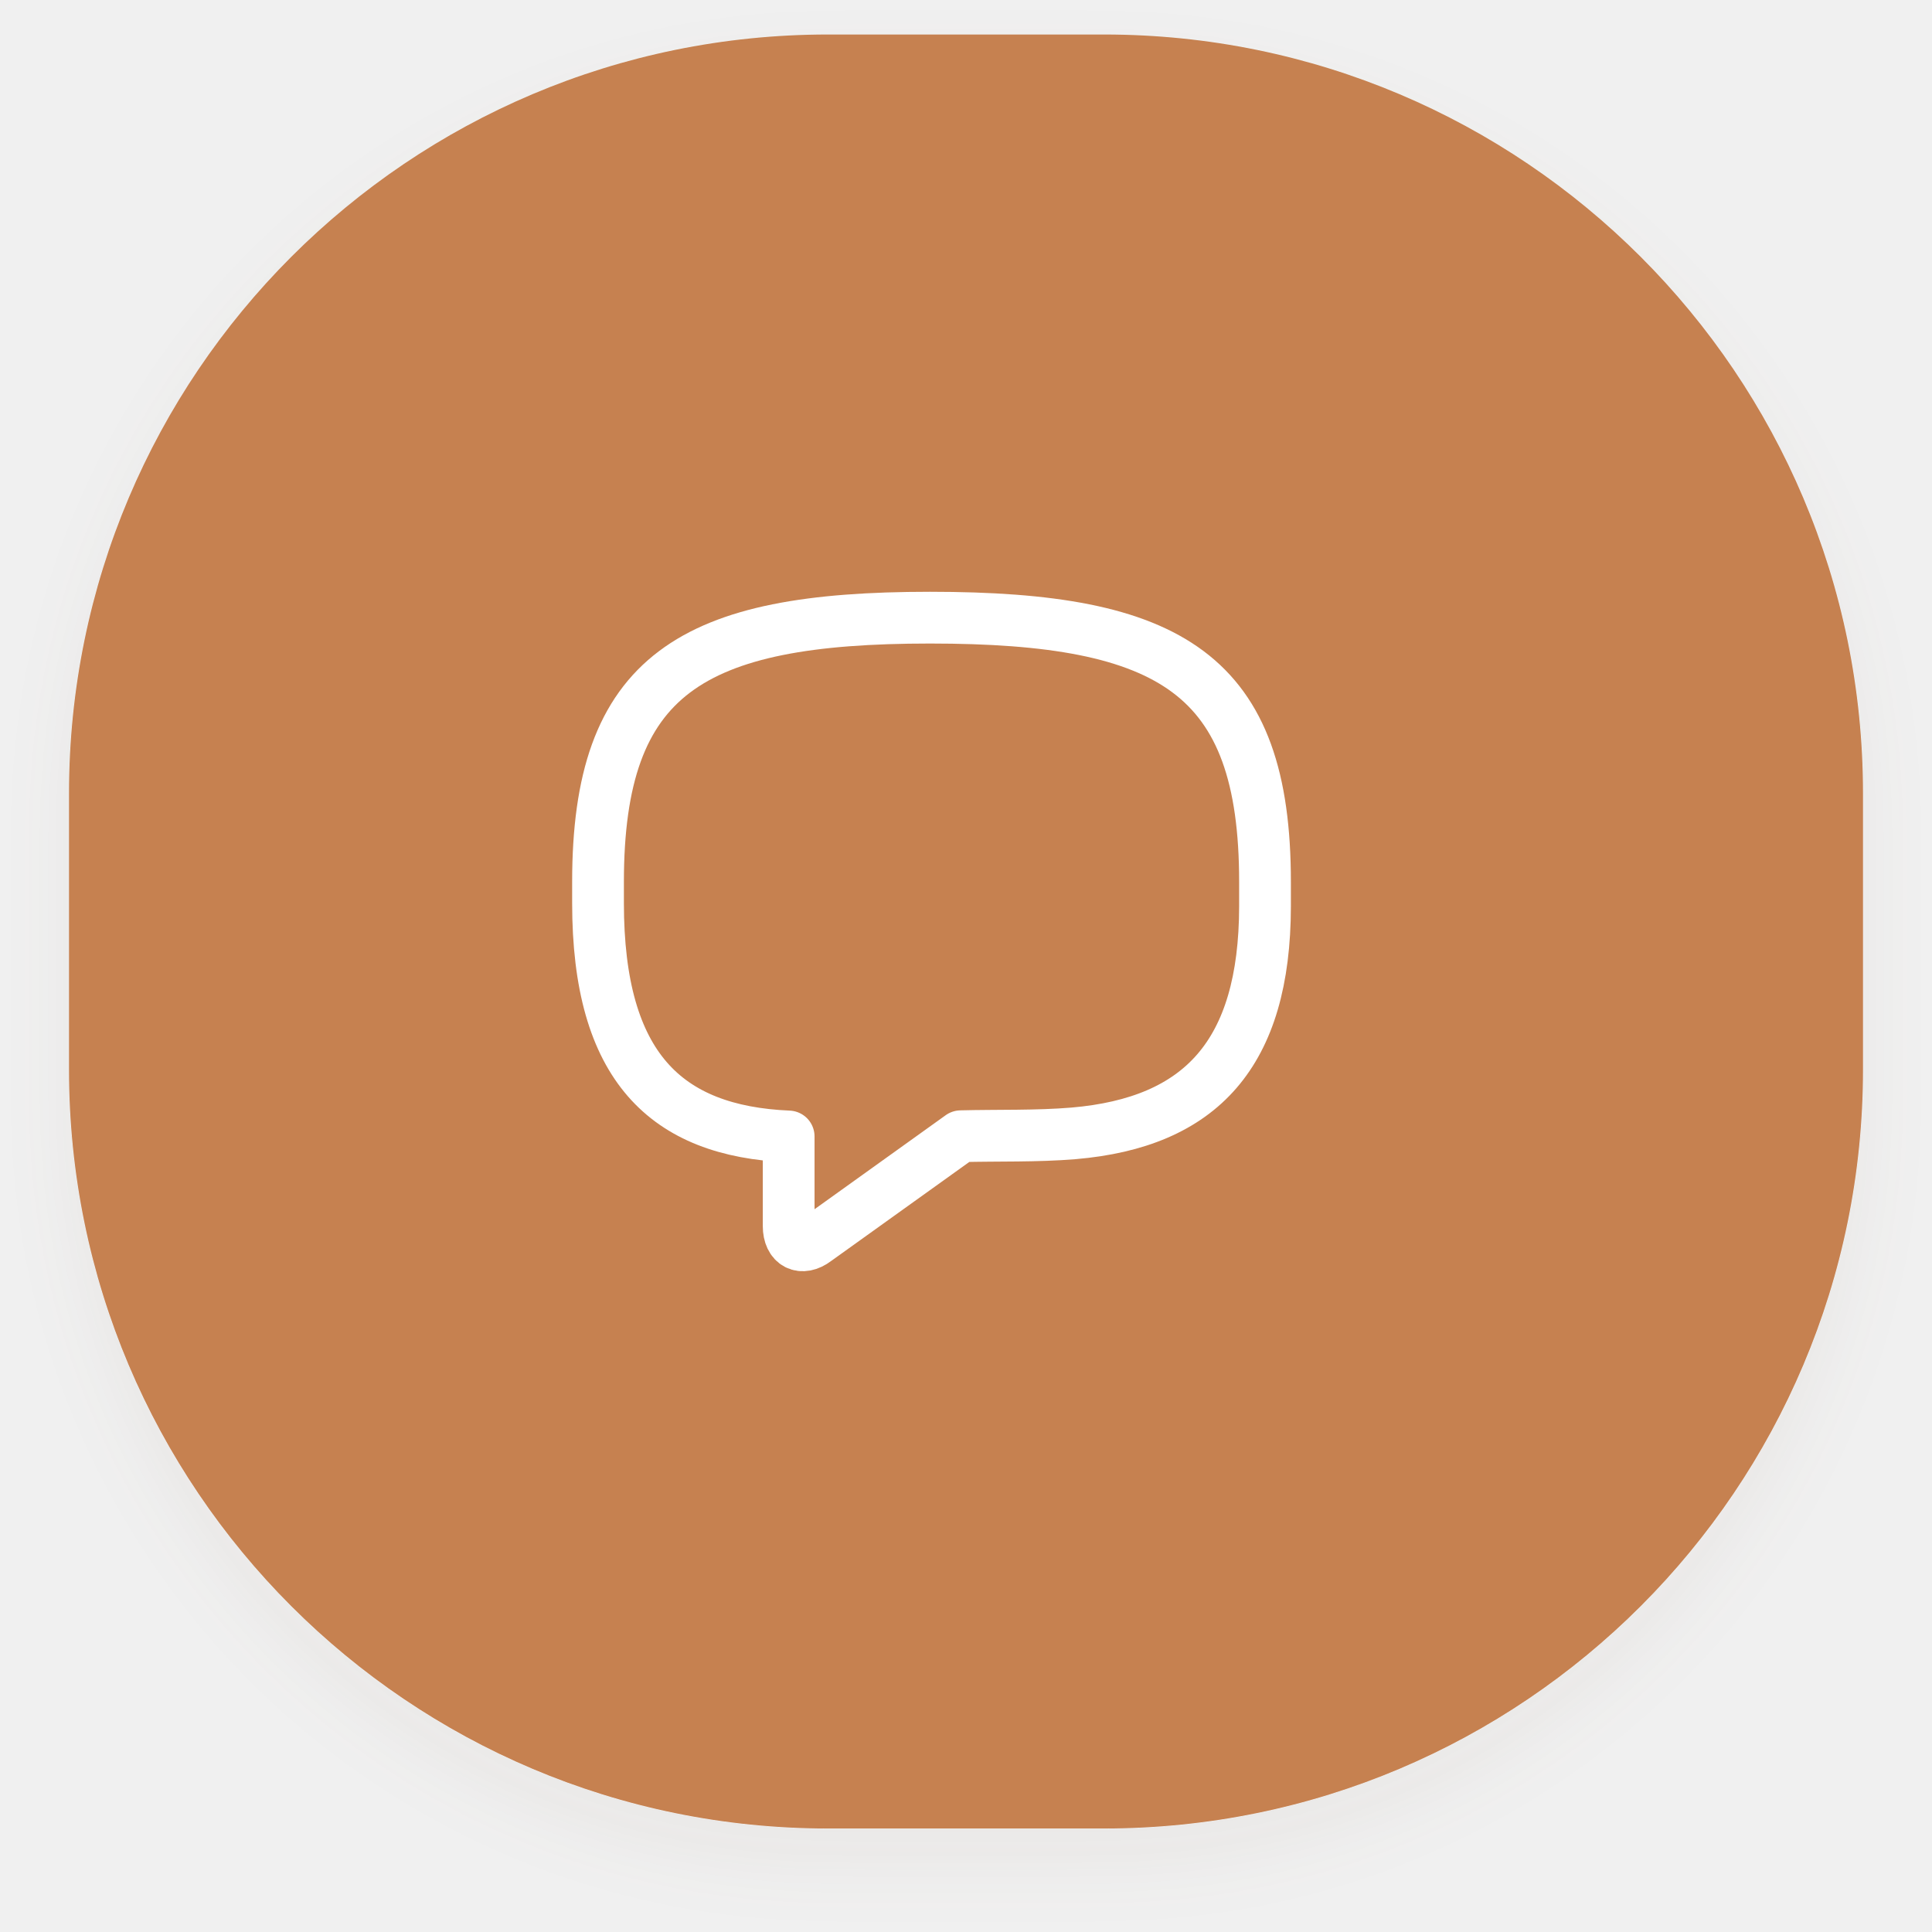
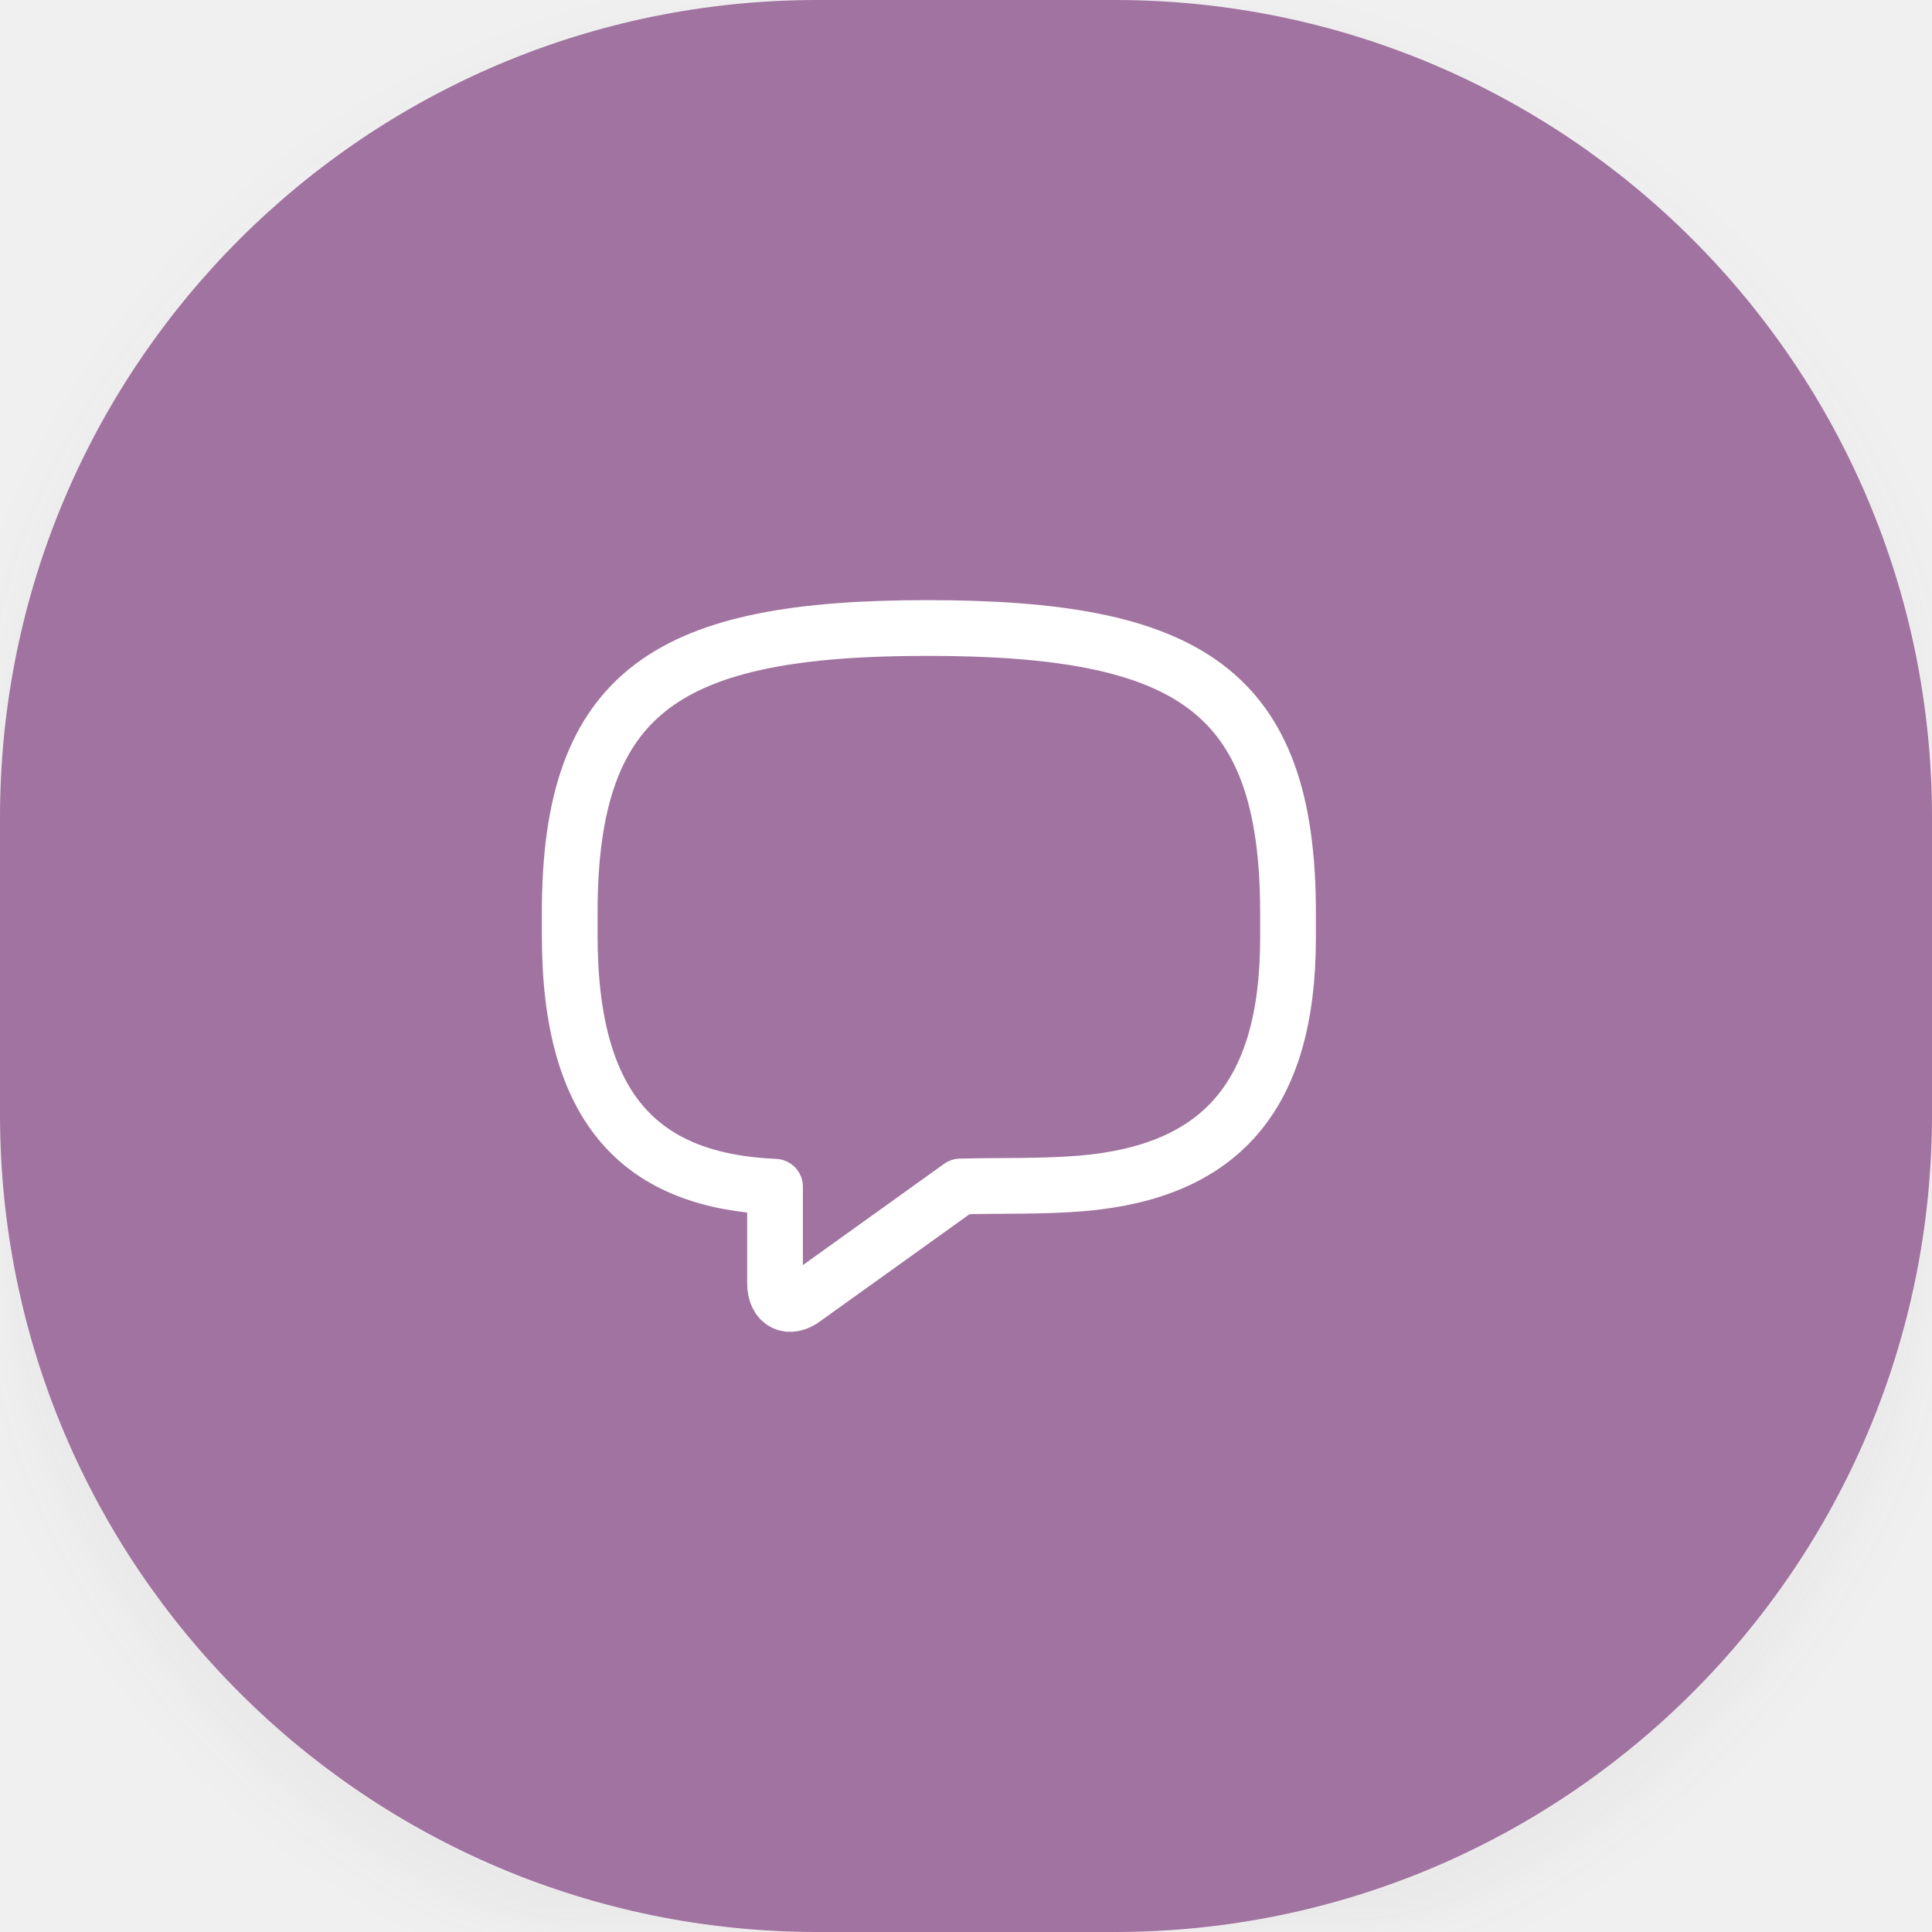
- <svg xmlns="http://www.w3.org/2000/svg" width="56" height="56" viewBox="0 0 56 56" fill="none">
+ <svg xmlns="http://www.w3.org/2000/svg" width="52" height="52" viewBox="2 1 52 52" fill="none">
  <g filter="url(#filter0_d_763_3278)">
    <g clip-path="url(#clip0_763_3278)">
-       <rect x="2" y="1" width="52" height="52" rx="22" fill="#C68150" />
+       <rect x="2" y="1" width="52" height="52" rx="22" fill="#A173A0" />
      <path d="M26.956 17.903C20.042 17.903 17.334 19.539 17.334 25.559V26.178C17.334 30.927 19.306 32.789 22.86 32.941V35.539C22.86 36.068 23.238 36.26 23.65 35.944L27.849 32.934C28.942 32.906 30.035 32.941 31.121 32.851C34.805 32.535 36.66 30.549 36.667 26.274V25.559C36.667 19.532 33.953 17.903 26.956 17.903Z" stroke-width="1.5" stroke-linecap="round" stroke-linejoin="round" stroke="white" />
    </g>
  </g>
  <defs>
    <filter id="filter0_d_763_3278" x="0" y="0" width="56" height="56" filterUnits="userSpaceOnUse" color-interpolation-filters="sRGB">
      <feFlood flood-opacity="0" result="BackgroundImageFix" />
      <feColorMatrix in="SourceAlpha" type="matrix" values="0 0 0 0 0 0 0 0 0 0 0 0 0 0 0 0 0 0 127 0" result="hardAlpha" />
      <feOffset dy="1" />
      <feGaussianBlur stdDeviation="1" />
      <feComposite in2="hardAlpha" operator="out" />
-       <feColorMatrix type="matrix" values="0 0 0 0 0.427 0 0 0 0 0.278 0 0 0 0 0.173 0 0 0 0.05 0" />
+       <feColorMatrix type="matrix" values="0 0 0 0 0.347 0 0 0 0 0.248 0 0 0 0 0.345 0 0 0 0.05 0" />
      <feBlend mode="normal" in2="BackgroundImageFix" result="effect1_dropShadow_763_3278" />
      <feBlend mode="normal" in="SourceGraphic" in2="effect1_dropShadow_763_3278" result="shape" />
    </filter>
    <clipPath id="clip0_763_3278">
      <rect x="2" y="1" width="52" height="52" rx="22" fill="white" />
    </clipPath>
  </defs>
</svg>
